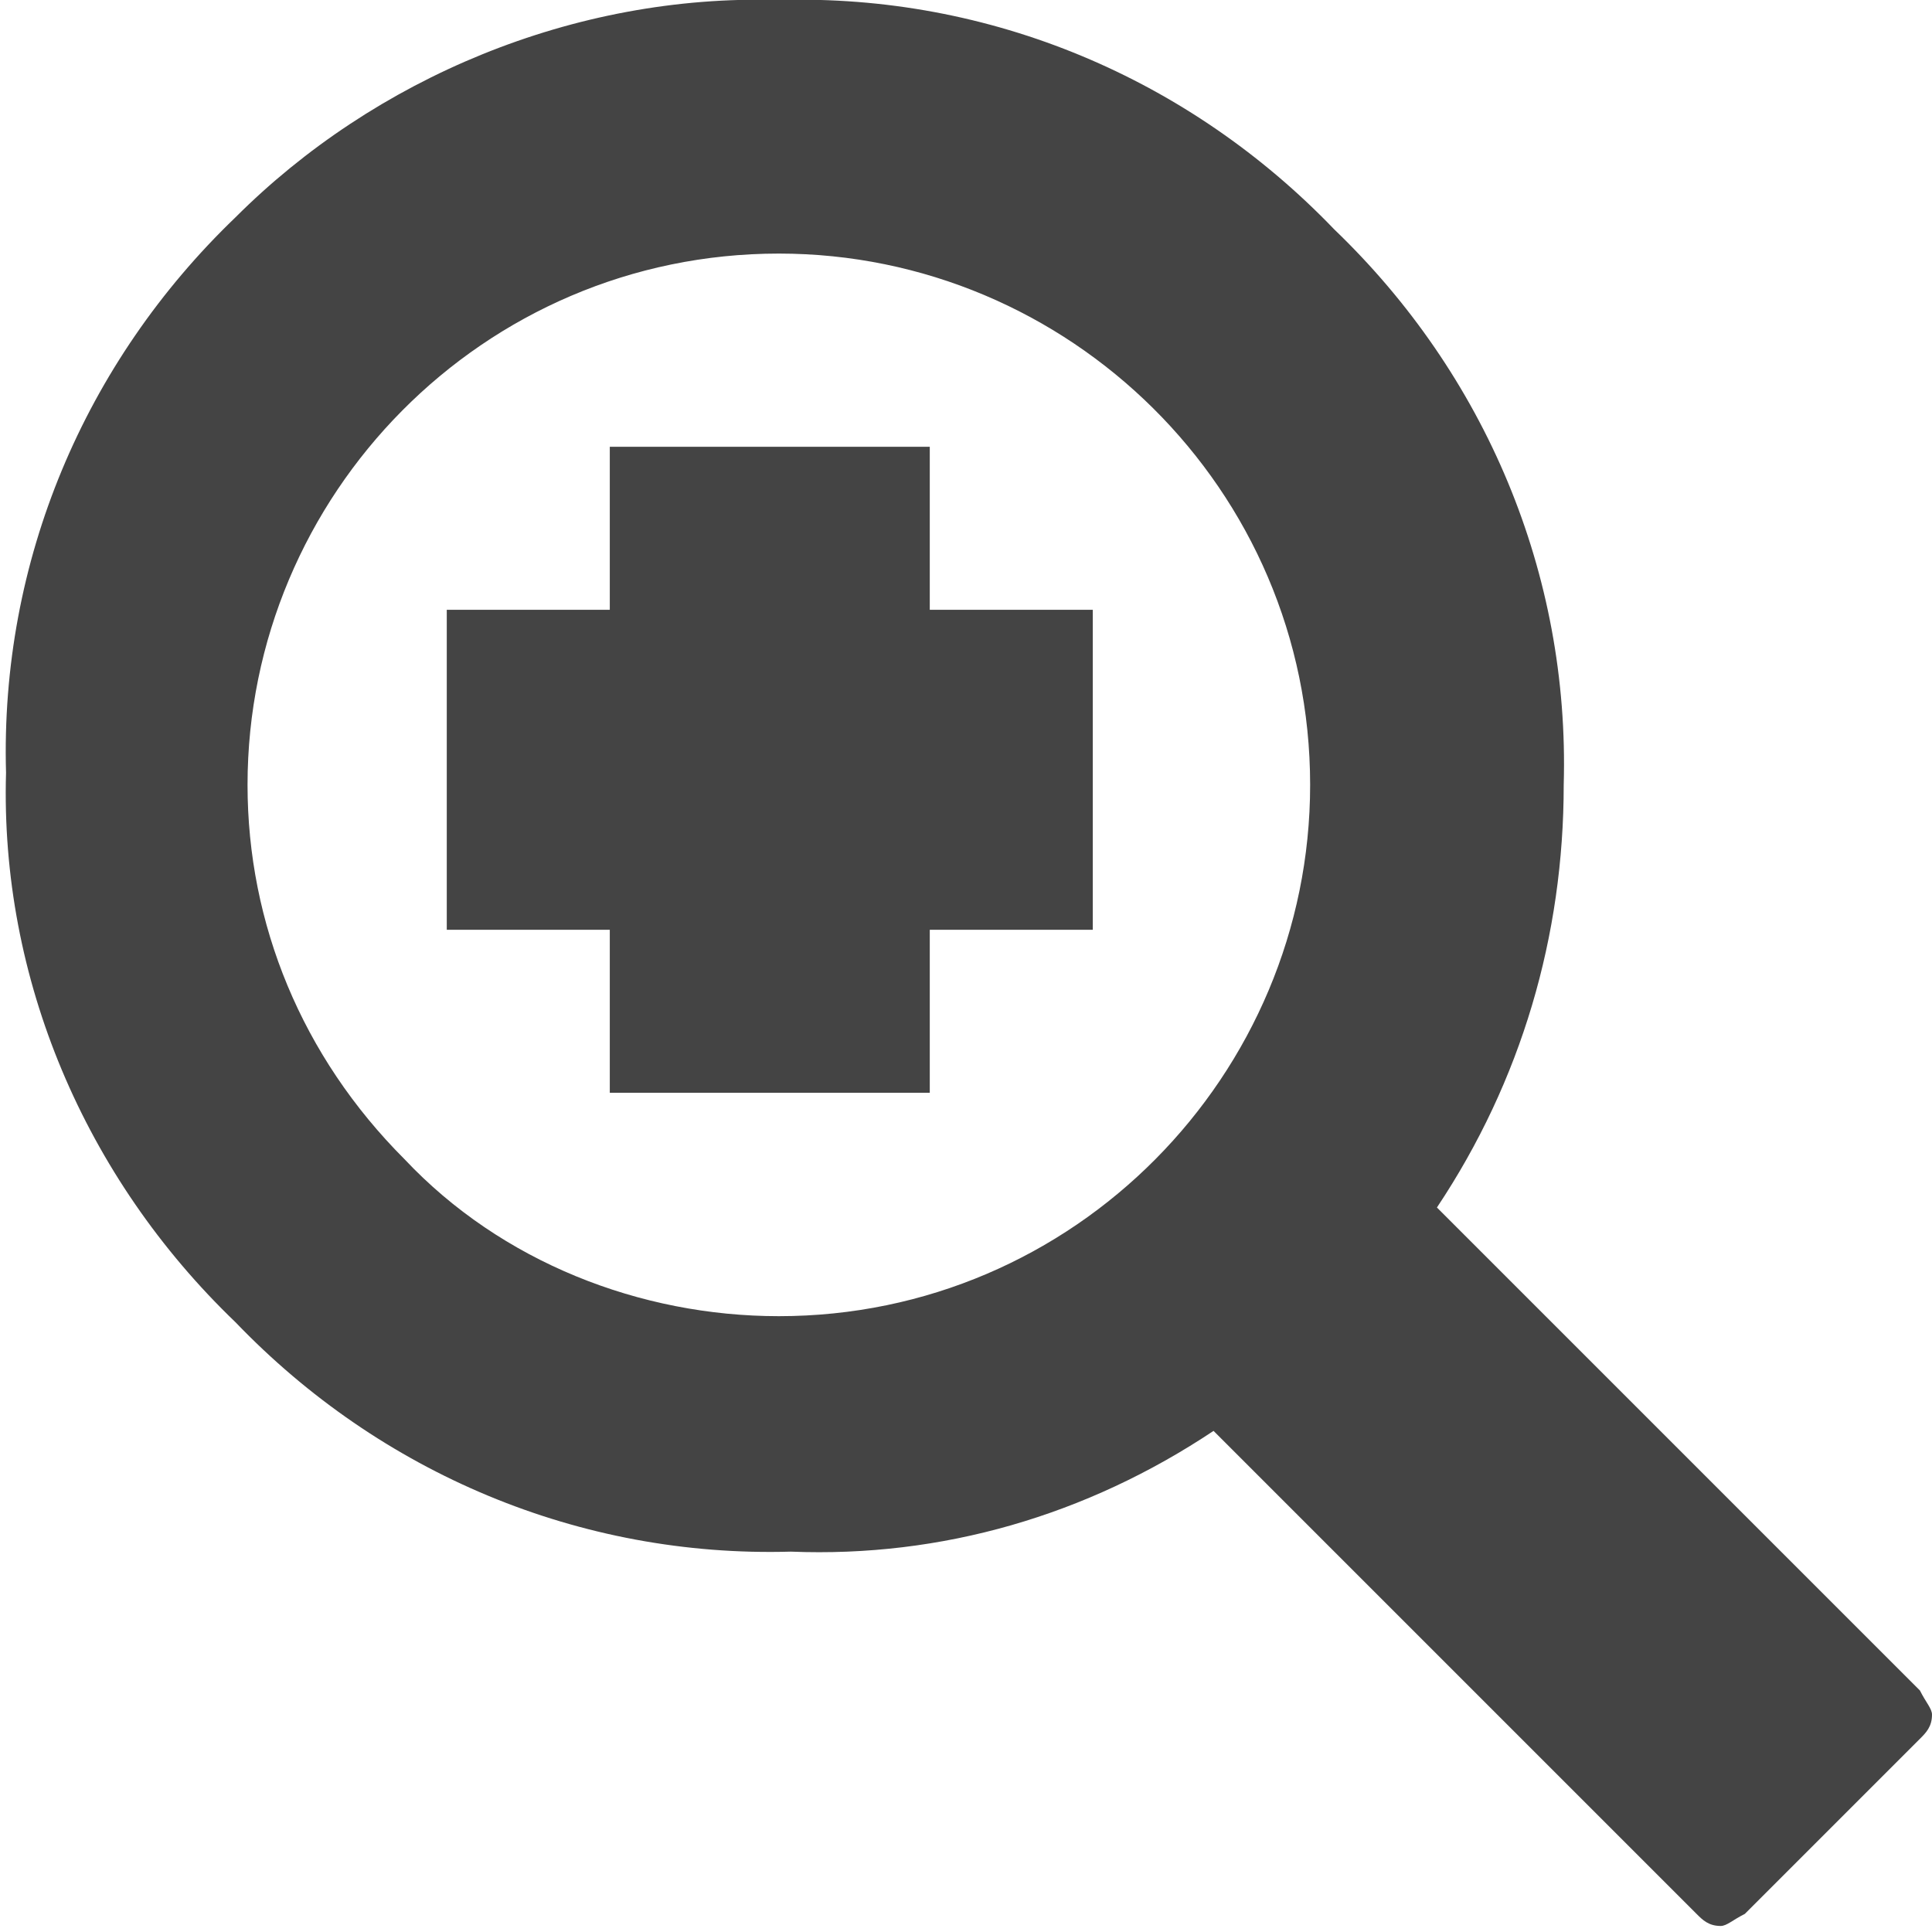
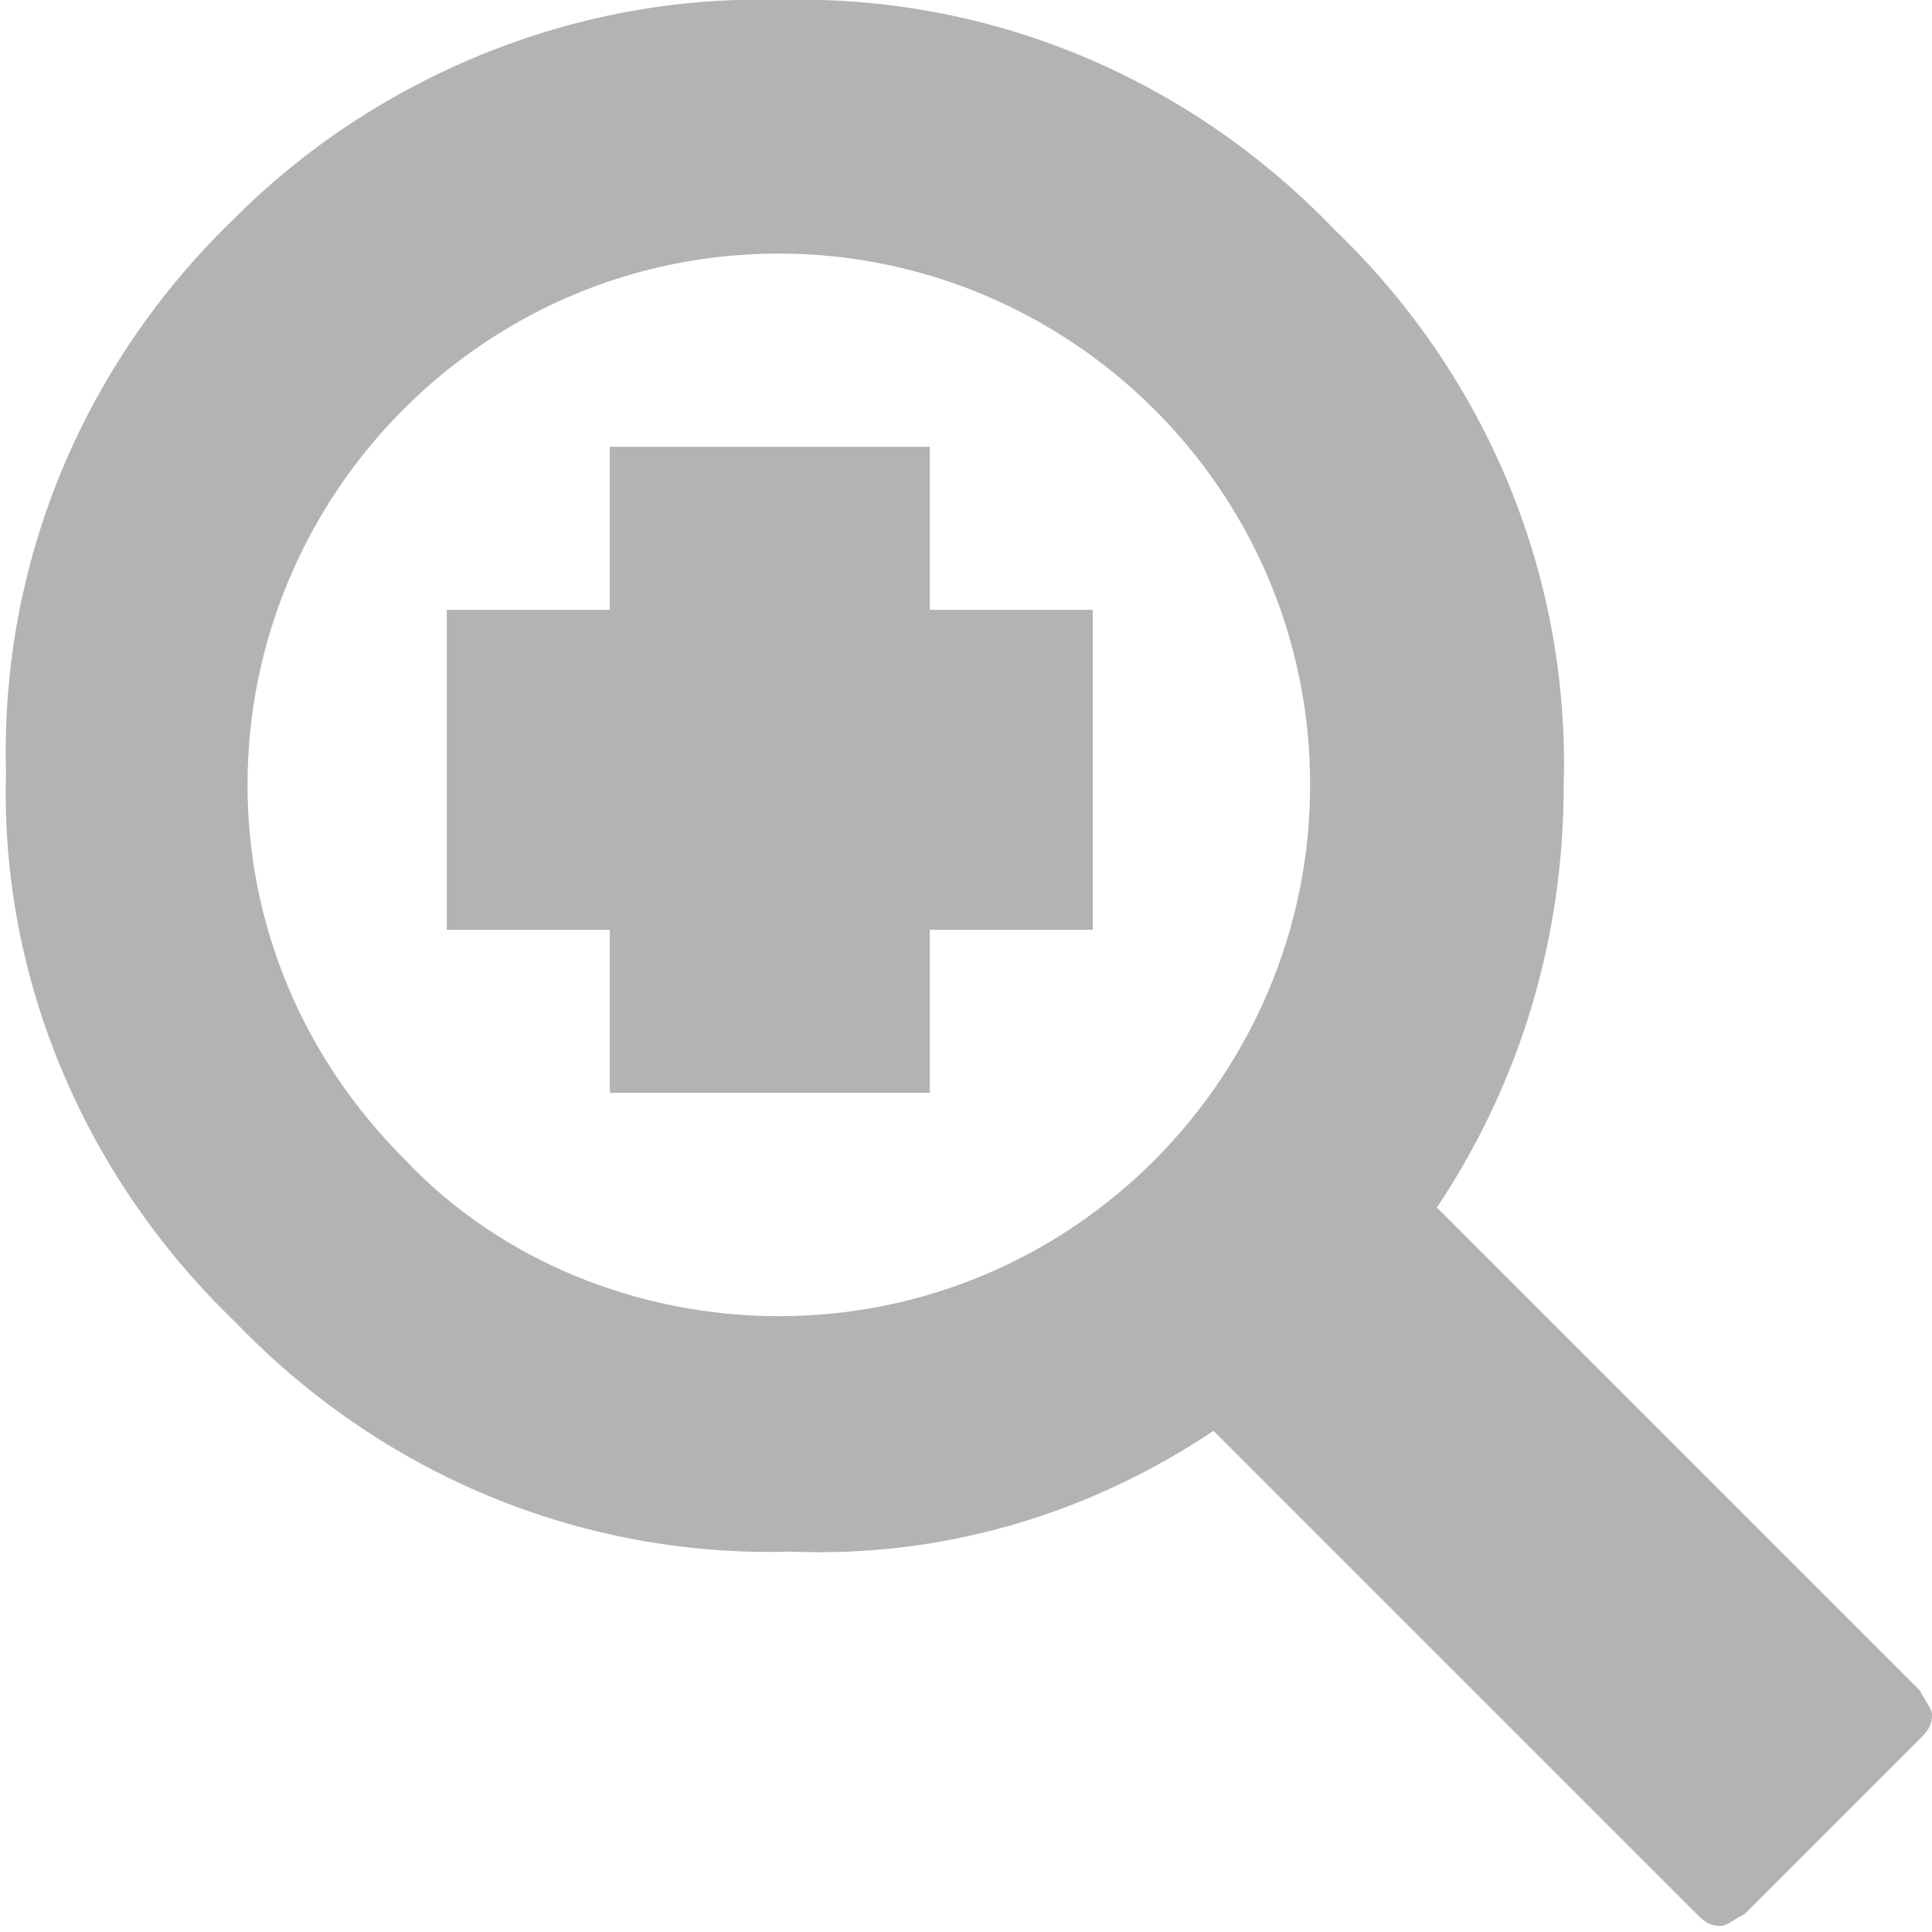
<svg xmlns="http://www.w3.org/2000/svg" version="1.1" id="Layer_1" x="0px" y="0px" viewBox="0 0 32 32" style="enable-background:new 0 0 32 32;" xml:space="preserve">
  <style type="text/css">
- 	.st0{fill:#444444;}
+ 	.st0{fill:#b3b3b3;}
</style>
  <path class="st0" d="M23.8,20l8,8c0.1,0.2,0.2,0.3,0.2,0.4c0,0.2-0.1,0.3-0.2,0.4l-2.9,2.9c-0.2,0.1-0.3,0.2-0.4,0.2  c-0.2,0-0.3-0.1-0.4-0.2l-8-8c-2.1,1.4-4.5,2.1-7,2c-3.5,0.1-6.8-1.3-9.2-3.8c-2.5-2.4-3.9-5.7-3.8-9.1c-0.1-3.5,1.3-6.8,3.8-9.2  C6.2,1.3,9.5-0.1,12.9,0c3.5-0.1,6.8,1.3,9.2,3.8c2.5,2.4,3.9,5.7,3.8,9.2C25.9,15.5,25.2,17.9,23.8,20z M6.7,19.2  c1.6,1.7,3.9,2.6,6.2,2.6c4.9,0,8.8-4,8.8-8.8c0-4.9-4-8.8-8.8-8.8c0,0,0,0,0,0c-4.9,0-8.8,4-8.8,8.8C4.1,15.3,5,17.5,6.7,19.2  L6.7,19.2z M15.4,10.1h2.7v5.3h-2.7v2.7h-5.3v-2.7H7.4v-5.3h2.7V7.4h5.3L15.4,10.1z" />
</svg>
